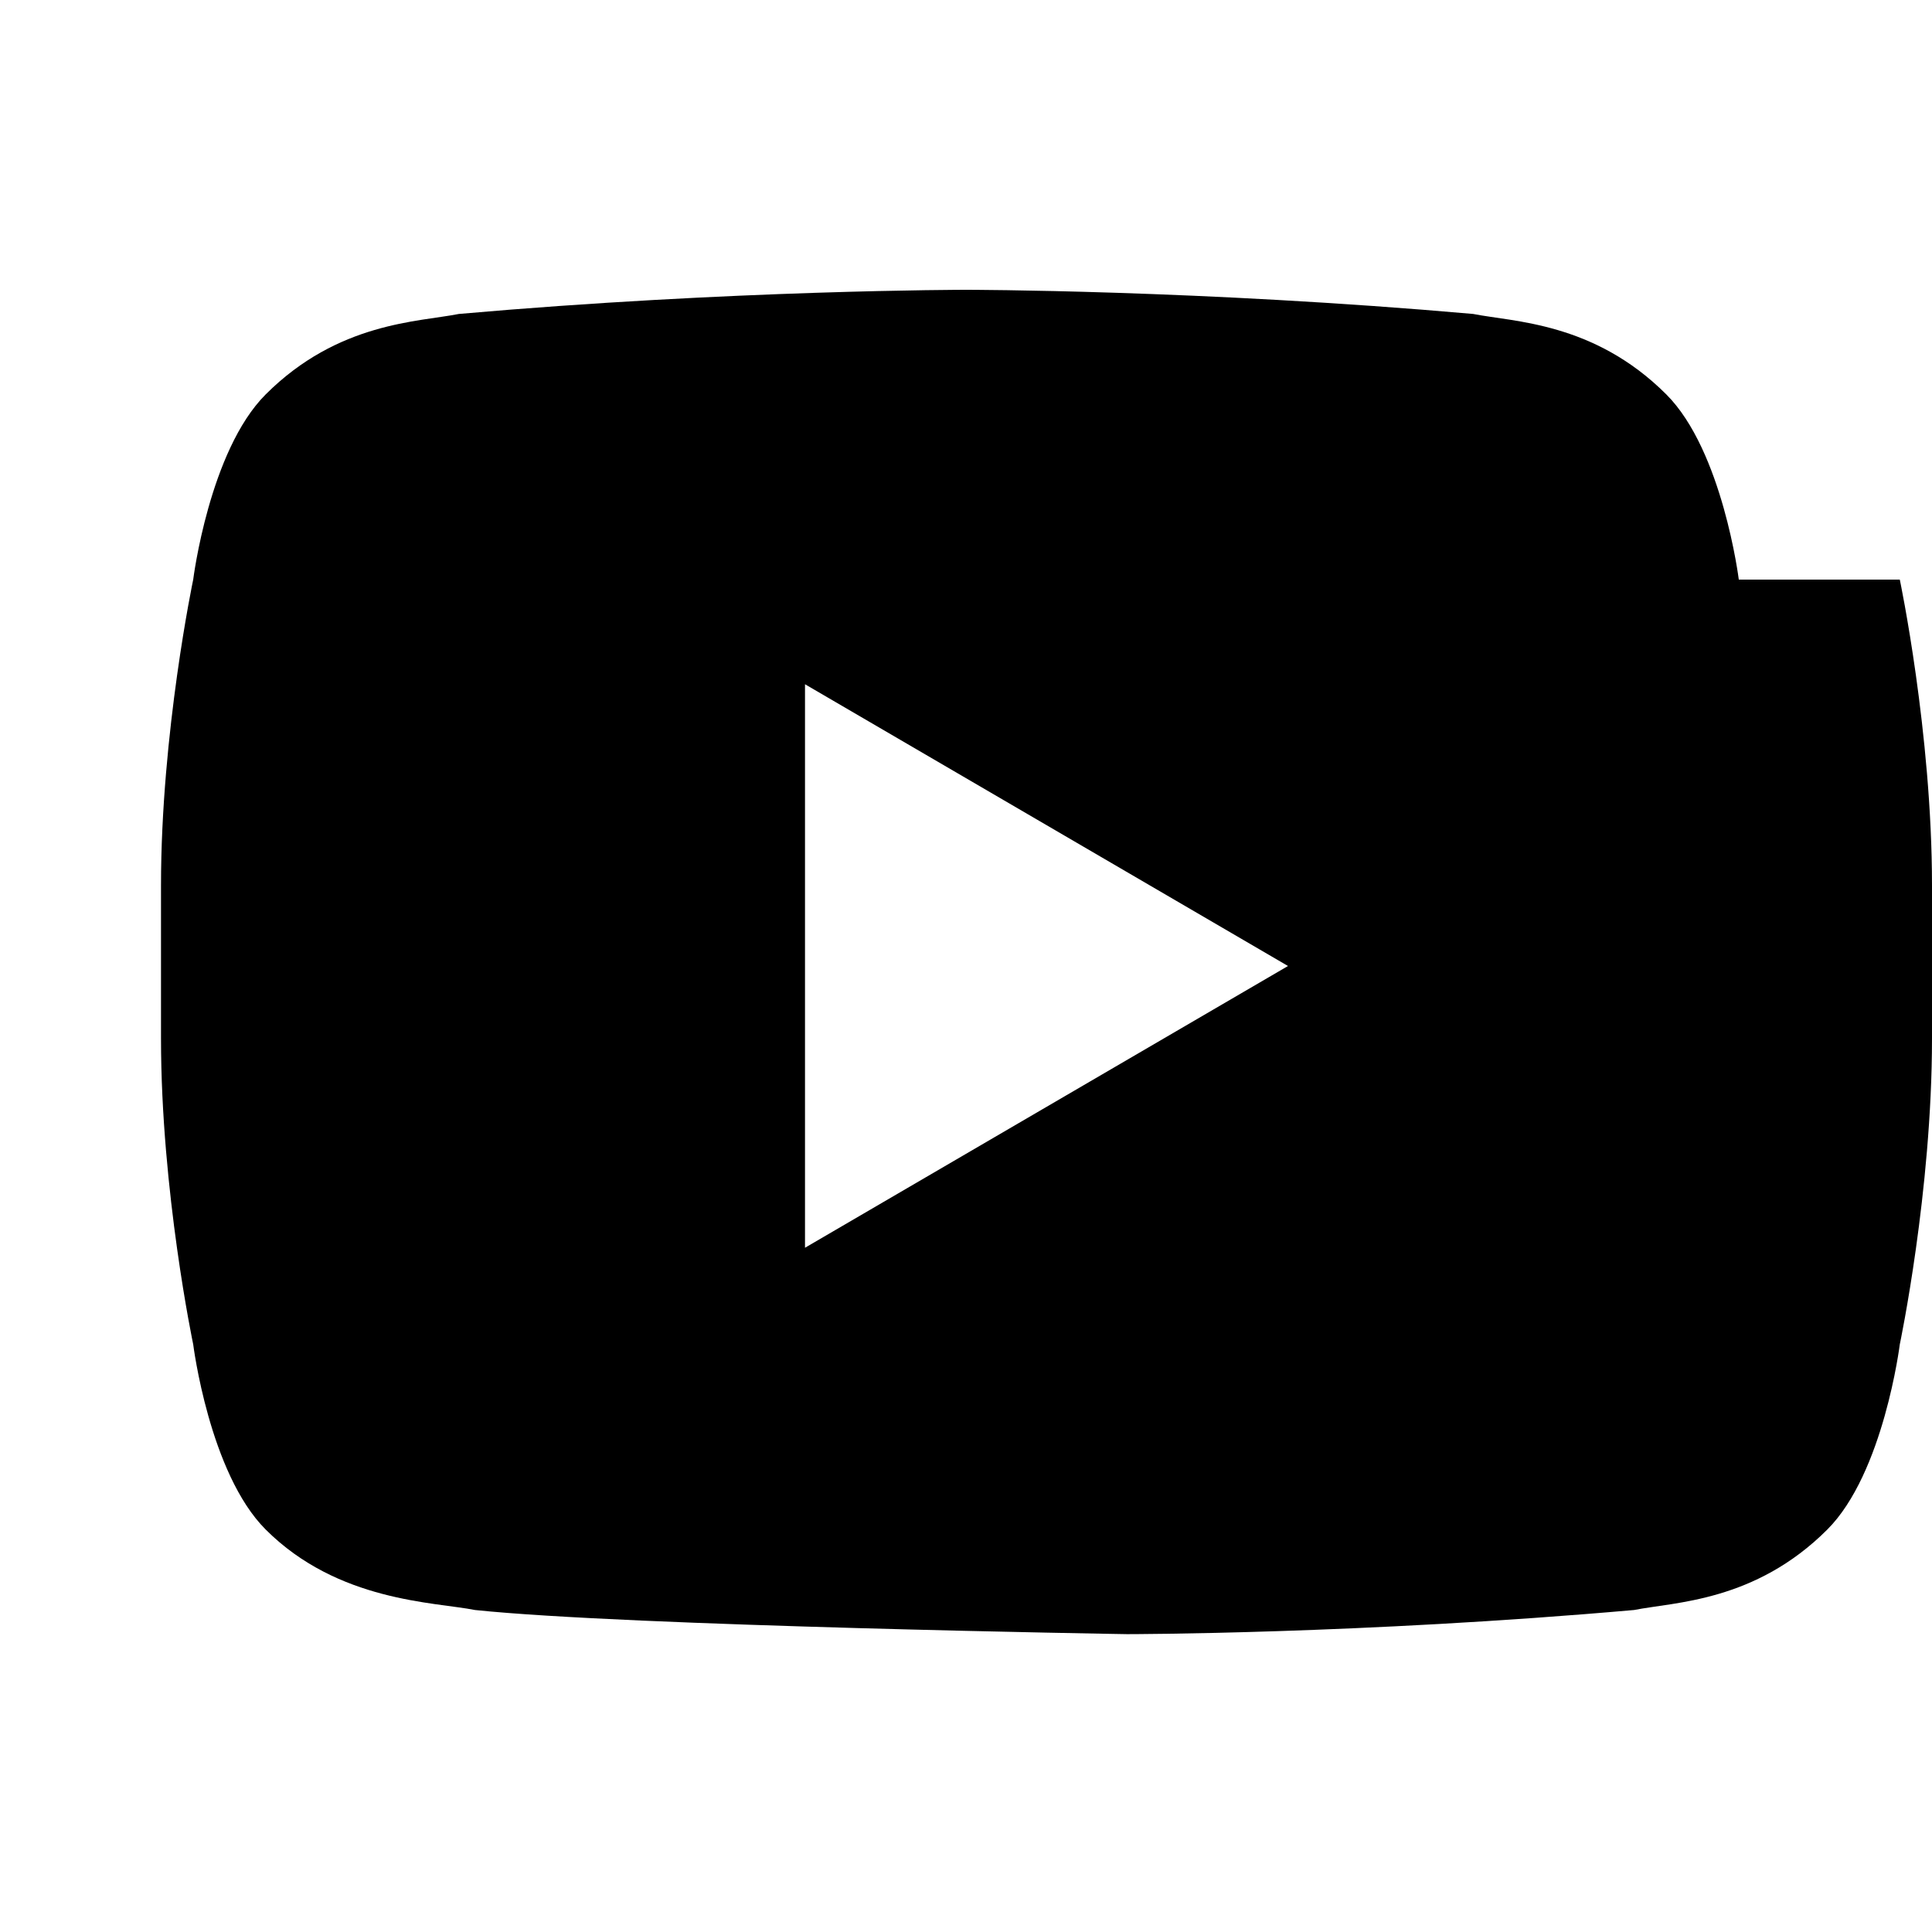
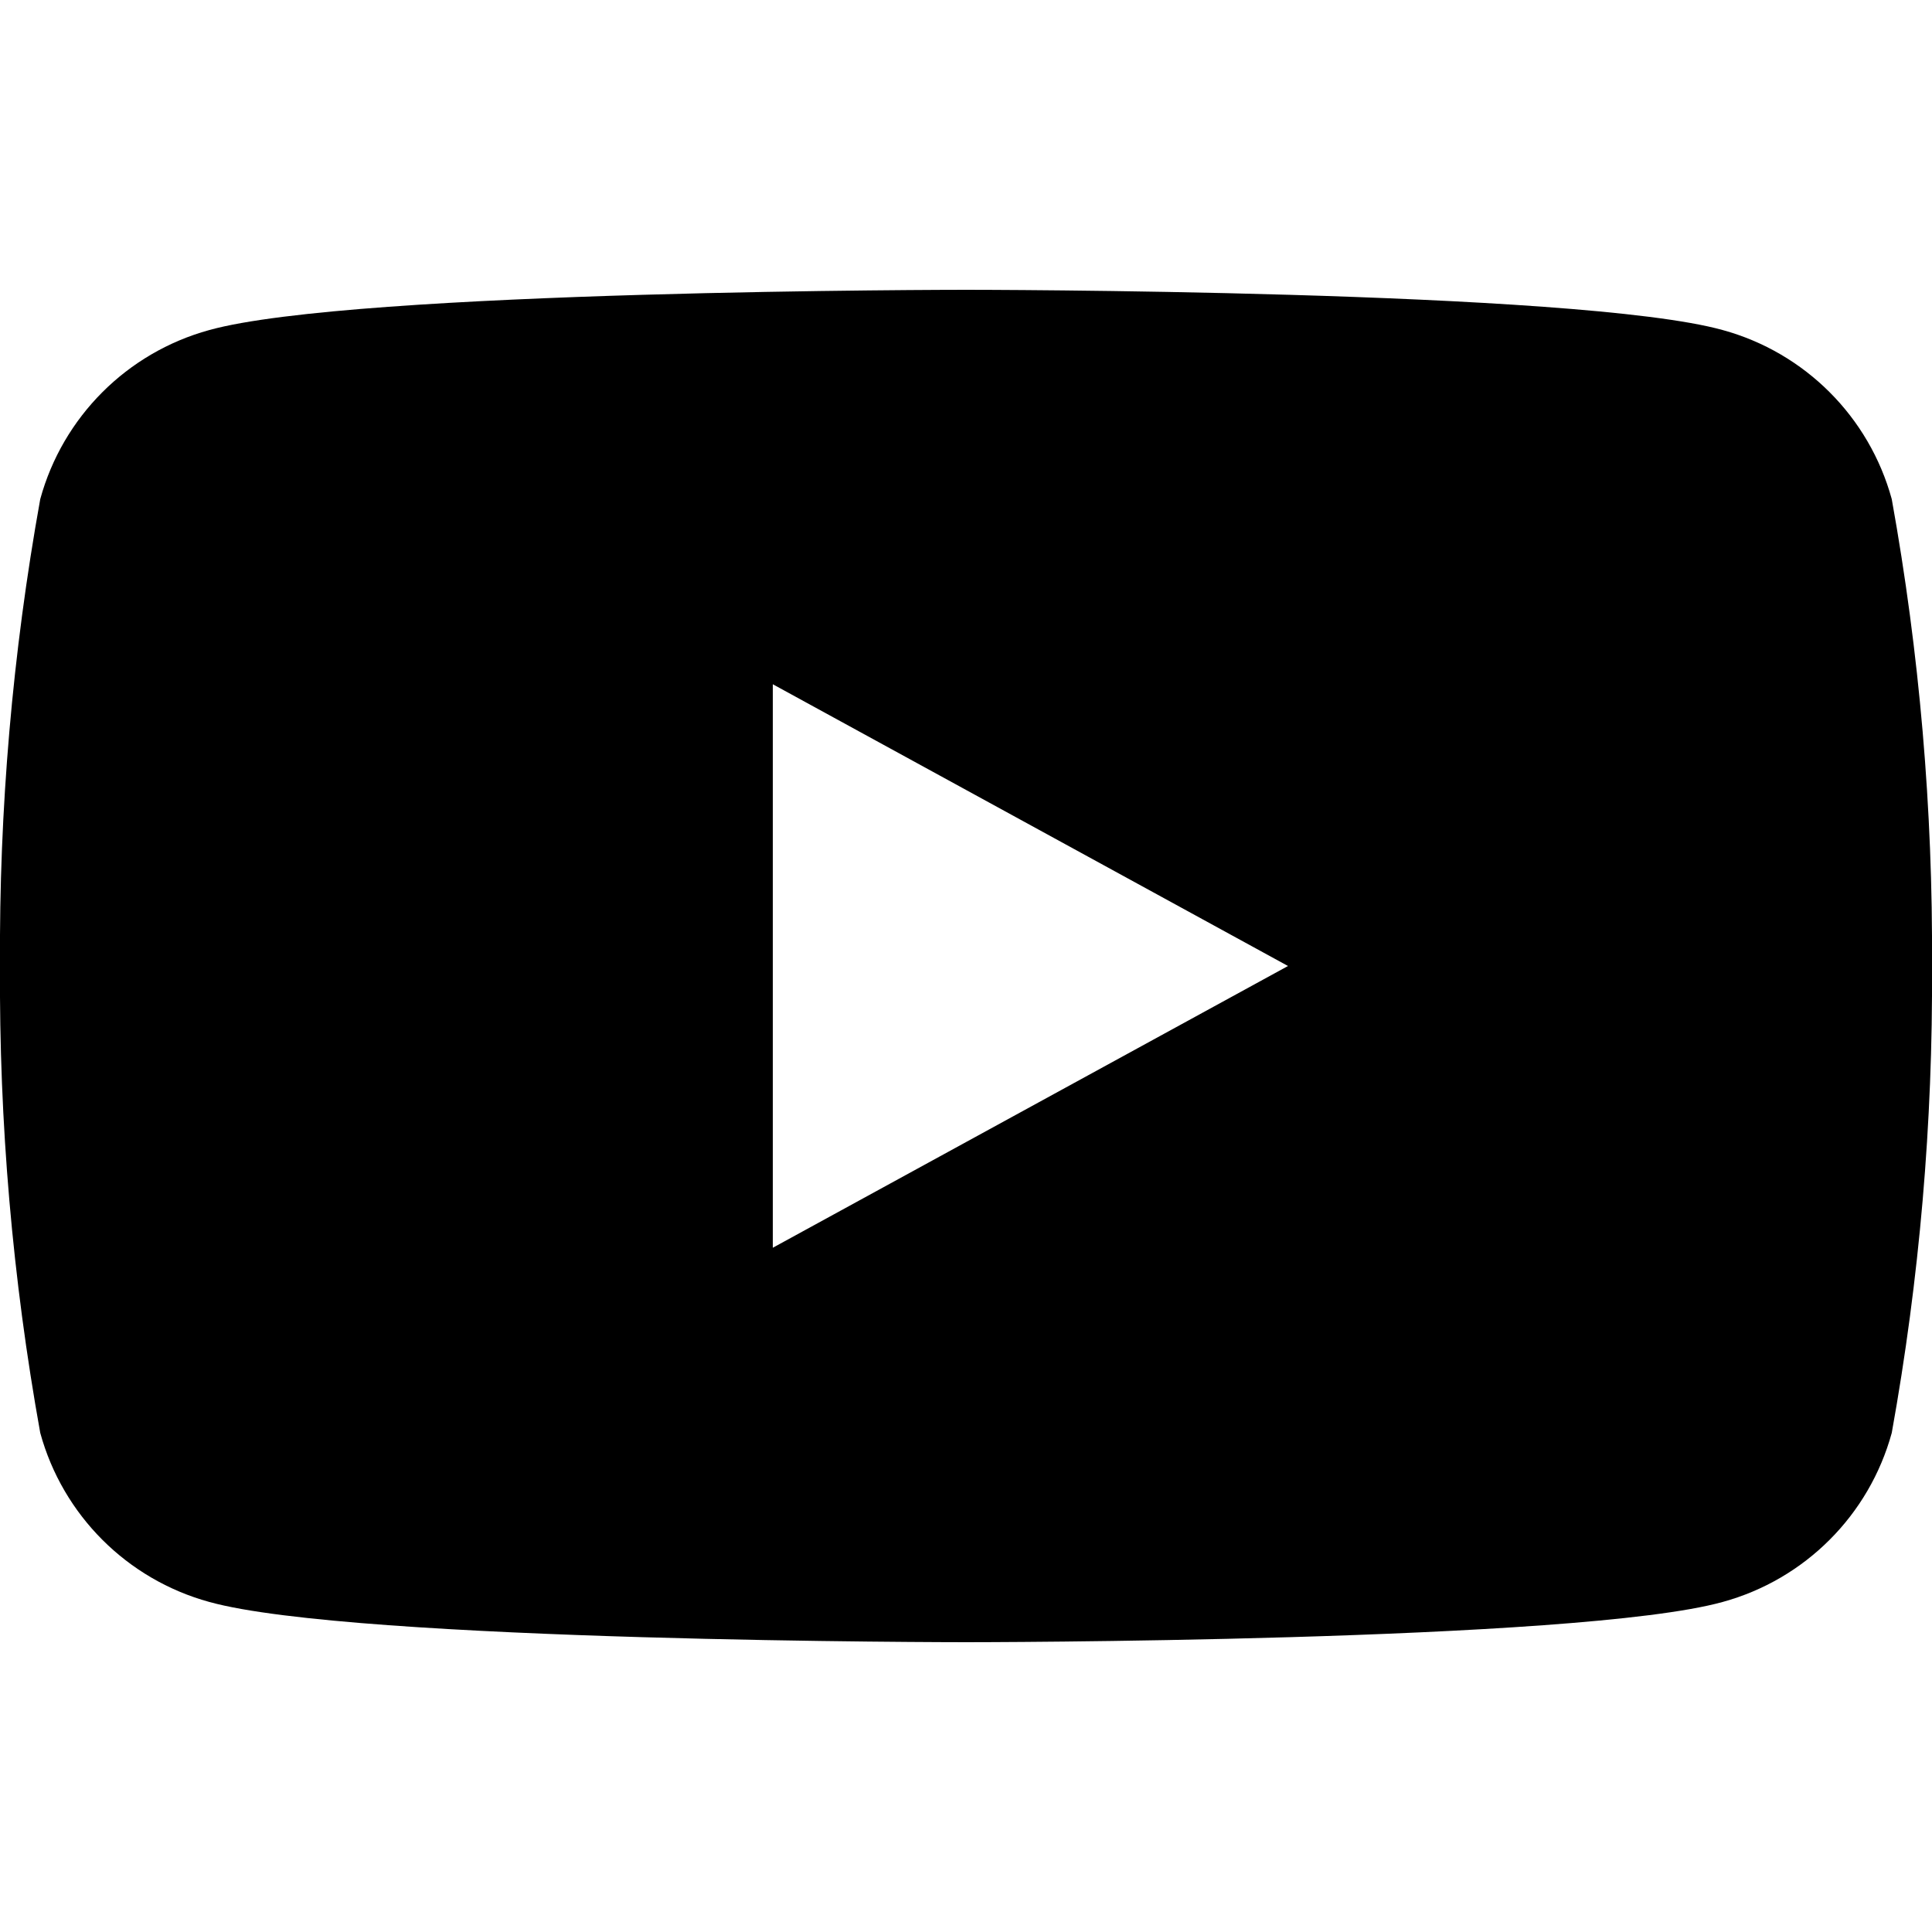
- <svg viewBox="0 0 24 24" aria-hidden="true" focusable="false">
-   <path d="M21.6 7.2s-.2-1.6-.9-2.3c-.9-.9-1.9-.9-2.4-1C14.9 3.6 12 3.6 12 3.6h0s-2.9 0-6.3.3c-.5.1-1.5.1-2.4 1-.7.7-.9 2.3-.9 2.3S2 9.1 2 11v1.9c0 1.9.4 3.8.4 3.8s.2 1.6.9 2.3c.9.9 2.1.9 2.6 1 1.9.2 8.1.3 8.1.3s2.9 0 6.3-.3c.5-.1 1.5-.1 2.4-1 .7-.7.9-2.3.9-2.3s.4-1.9.4-3.8V11c0-1.9-.4-3.8-.4-3.8zM10 15.5V8.5l6 3.5-6 3.5z" />
+ <svg viewBox="0 0 24 24" aria-hidden="true">
+   <path d="M23.5 6.2a3 3 0 0 0-2.1-2.1C19.6 3.6 12 3.6 12 3.6s-7.6 0-9.4.5A3 3 0 0 0 .5 6.2 31.6 31.6 0 0 0 0 12a31.6 31.6 0 0 0 .5 5.8 3 3 0 0 0 2.1 2.1c1.8.5 9.4.5 9.4.5s7.6 0 9.4-.5a3 3 0 0 0 2.1-2.1A31.6 31.6 0 0 0 24 12a31.6 31.6 0 0 0-.5-5.8zM9.6 15.5v-7l6.4 3.5-6.4 3.5z" />
</svg>
